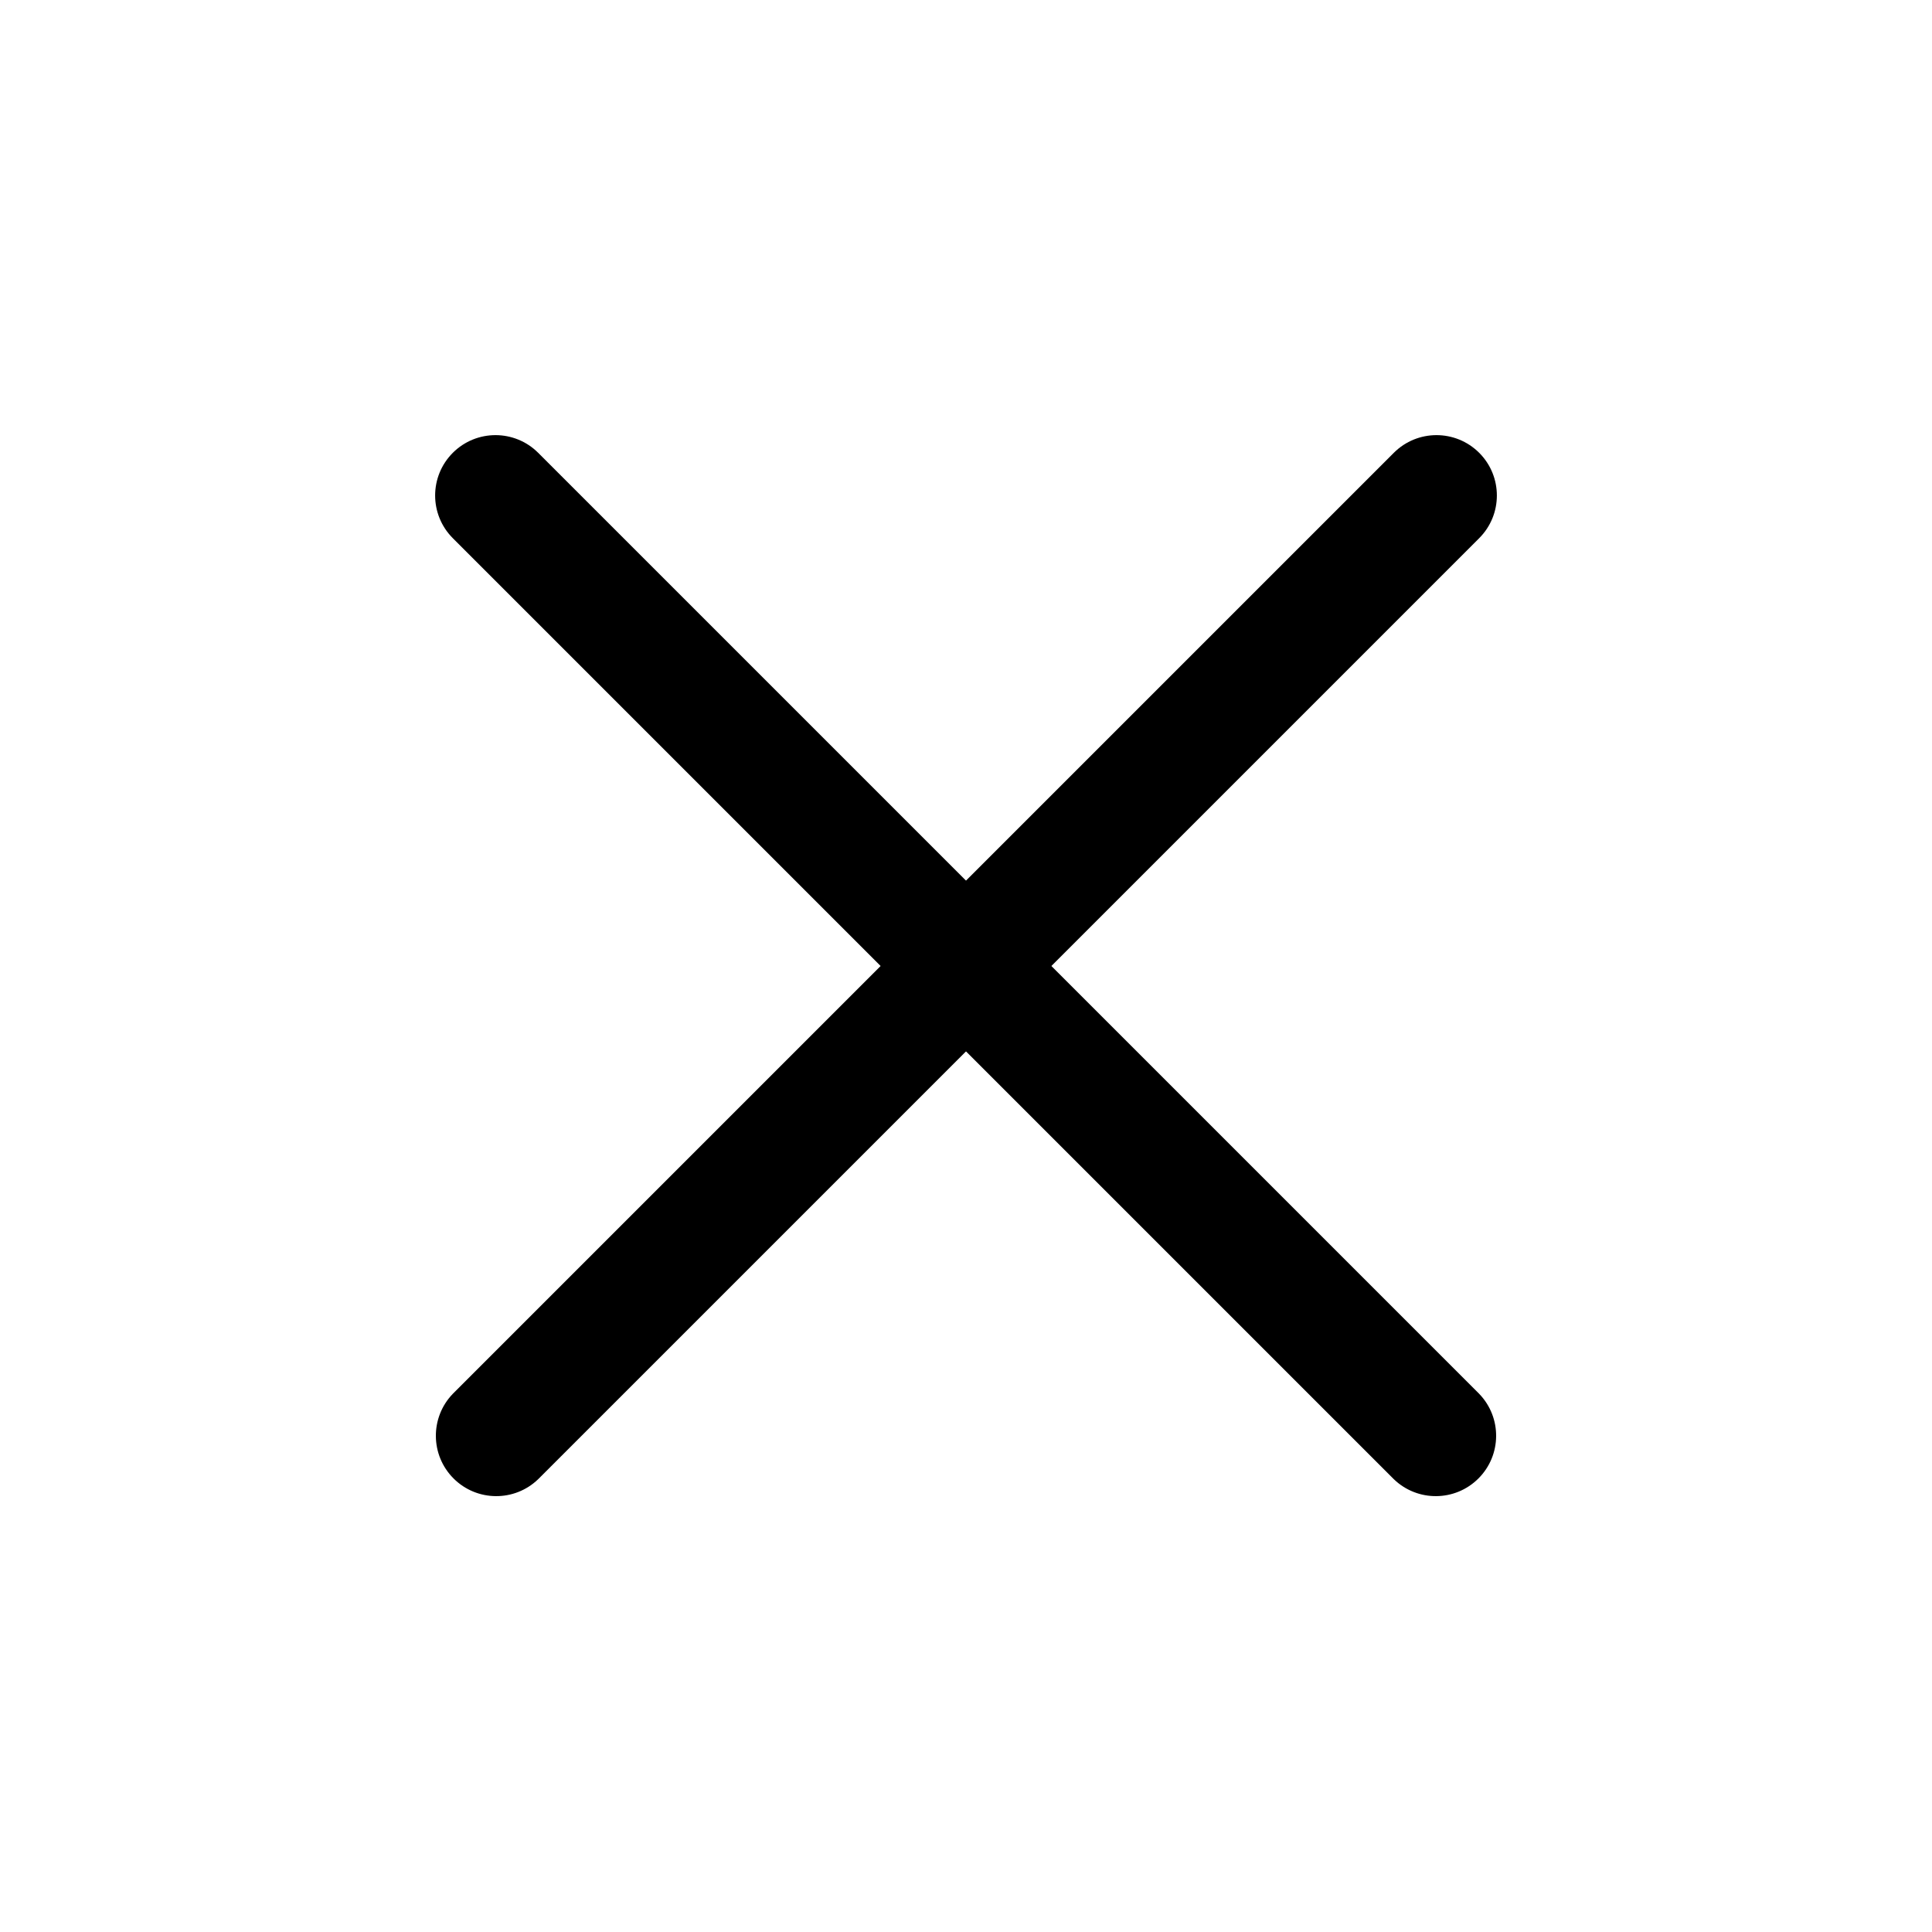
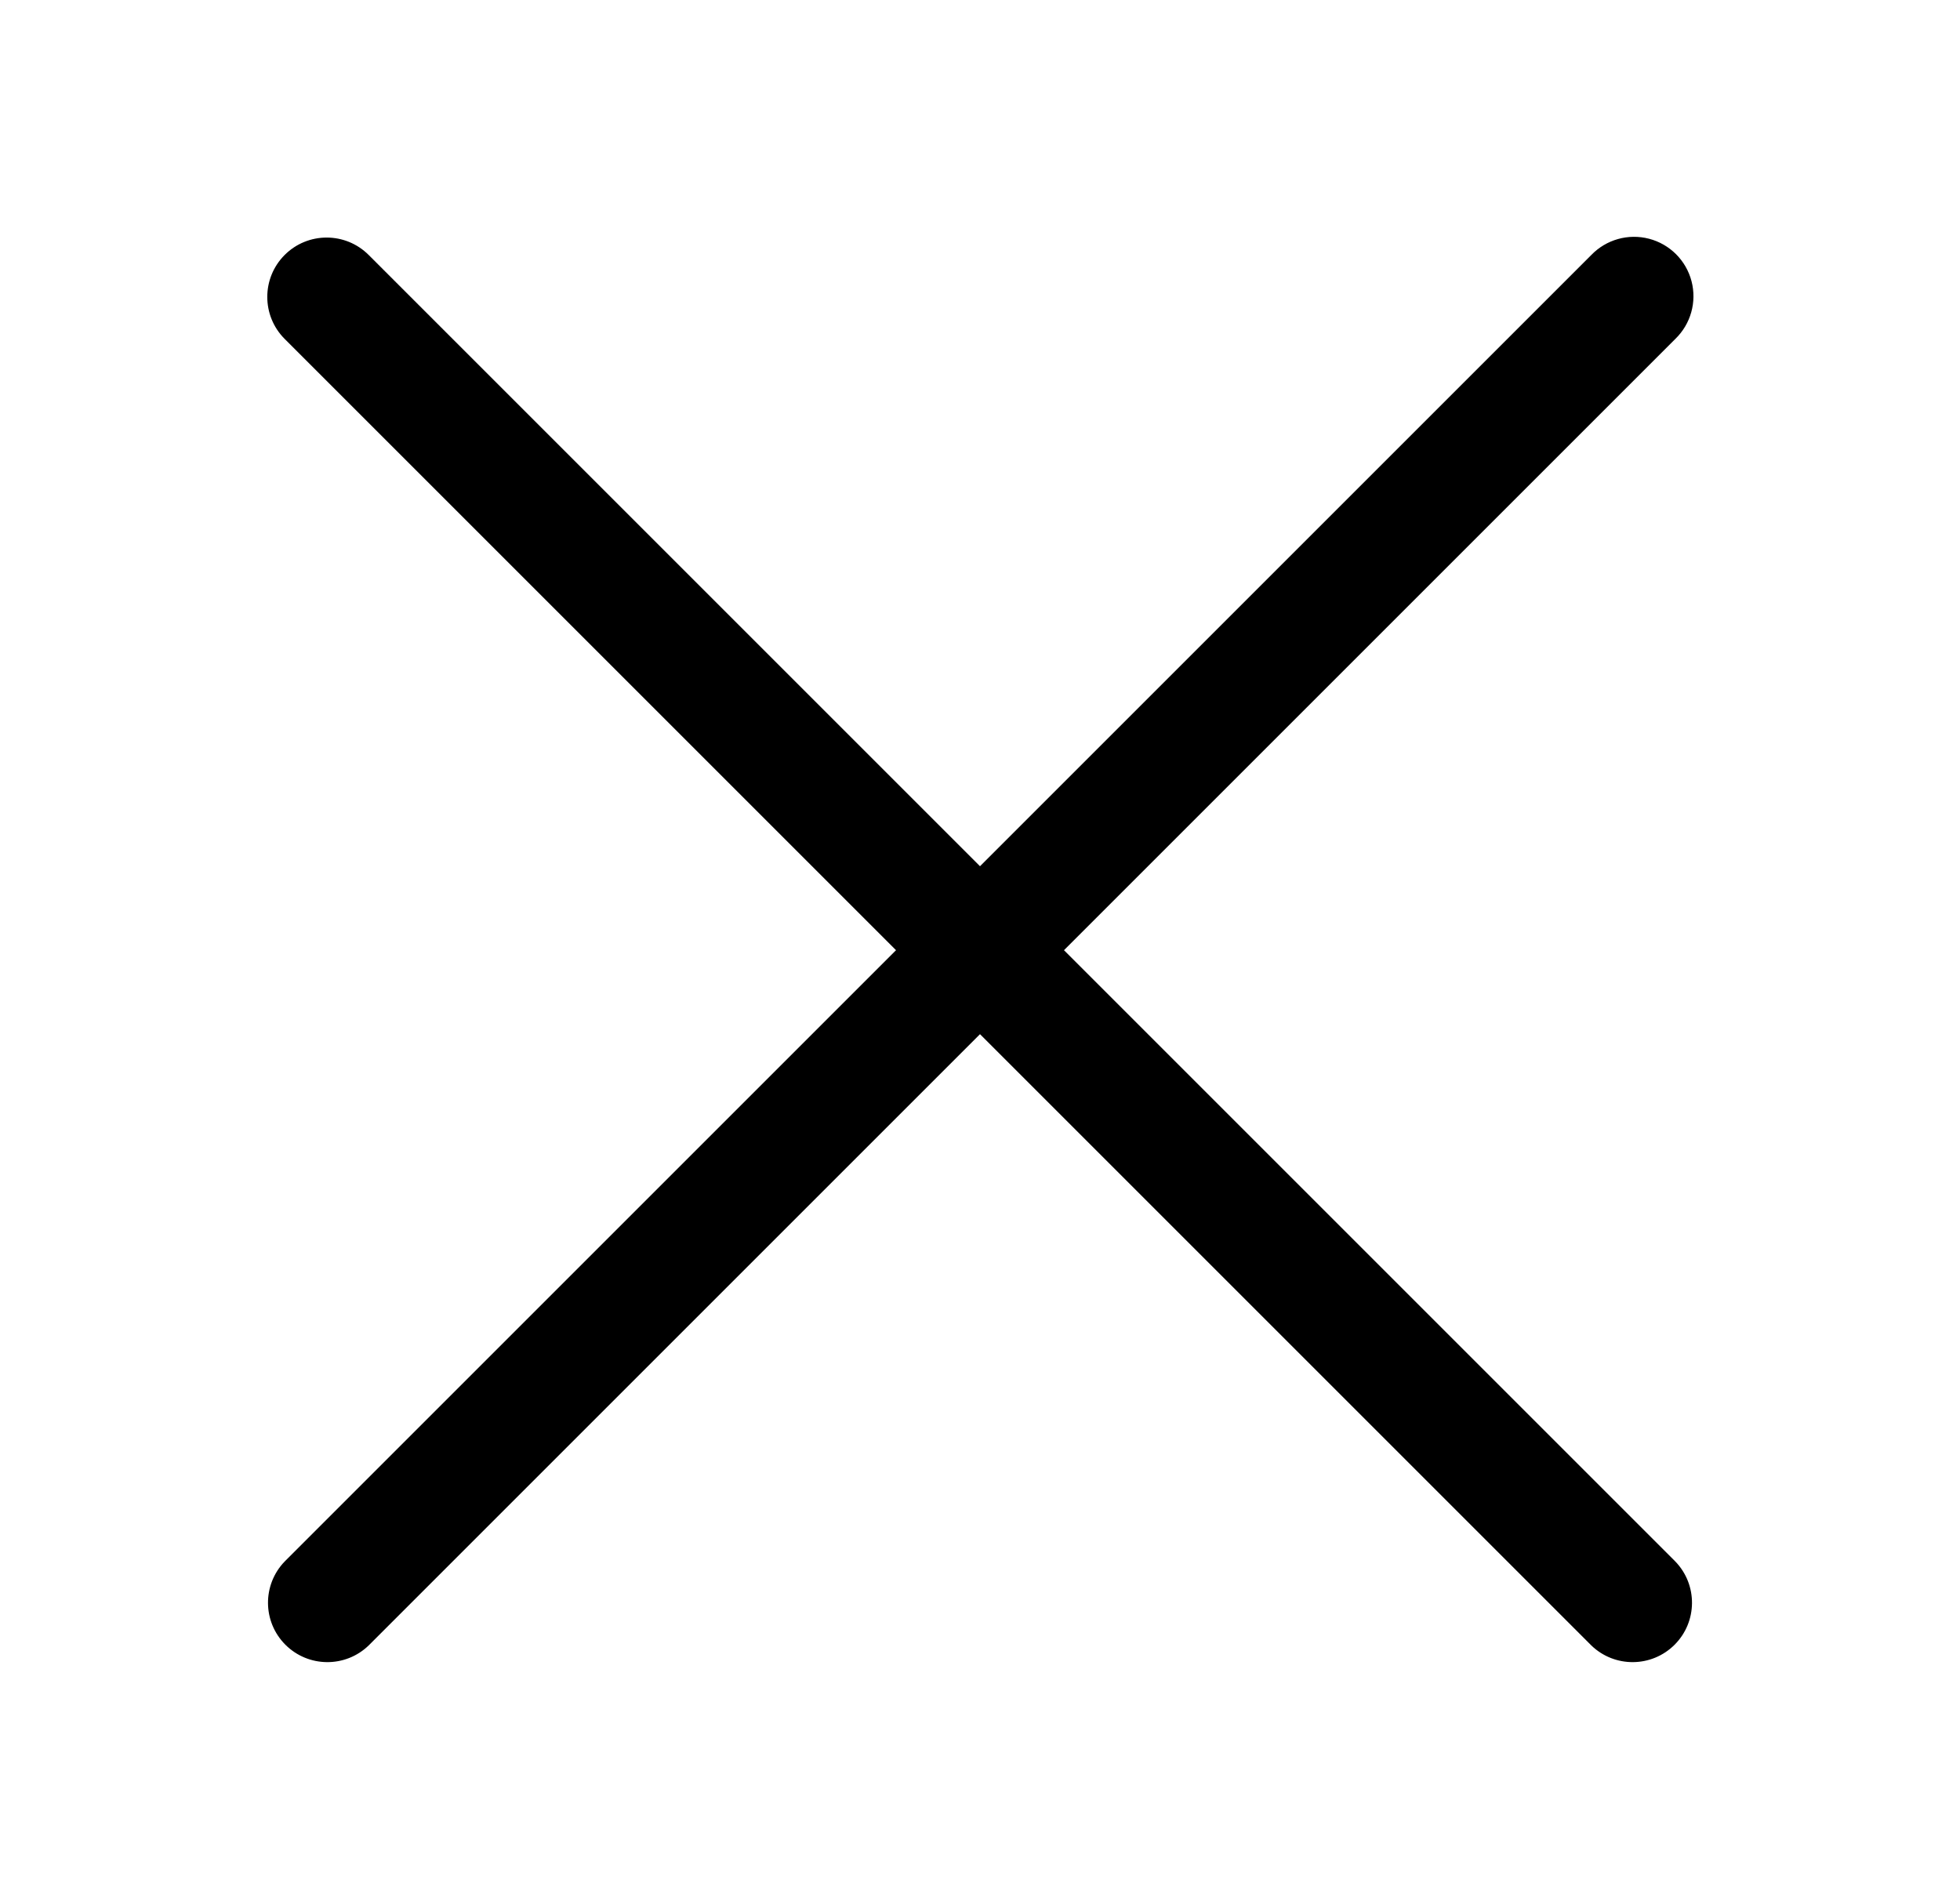
- <svg xmlns="http://www.w3.org/2000/svg" fill="none" viewBox="0 0 32 32">
-   <path fill-rule="evenodd" clip-rule="evenodd" d="M24.5 7.5a1 1 0 0 1 0 1.414L8.914 24.5A1 1 0 0 1 7.5 23.086L23.086 7.5a1 1 0 0 1 1.414 0Z" fill="currentColor" />
-   <path fill-rule="evenodd" clip-rule="evenodd" d="M7.5 7.5a1 1 0 0 1 1.414 0L24.5 23.086a1 1 0 0 1-1.414 1.414L7.5 8.914a1 1 0 0 1 0-1.414Z" fill="currentColor" />
+ <svg xmlns="http://www.w3.org/2000/svg" fill="none" viewBox="0 0 33 32">
+   <path fill-rule="evenodd" clip-rule="evenodd" d="M4.793 4.293a1 1 0 0 1 1.414 0L16.5 14.586 26.793 4.293a1 1 0 1 1 1.414 1.414L17.914 16l10.293 10.293a1 1 0 0 1-1.414 1.414L16.5 17.414 6.207 27.707a1 1 0 0 1-1.414-1.414L15.086 16 4.793 5.707a1 1 0 0 1 0-1.414Z" fill="currentColor" />
</svg>
